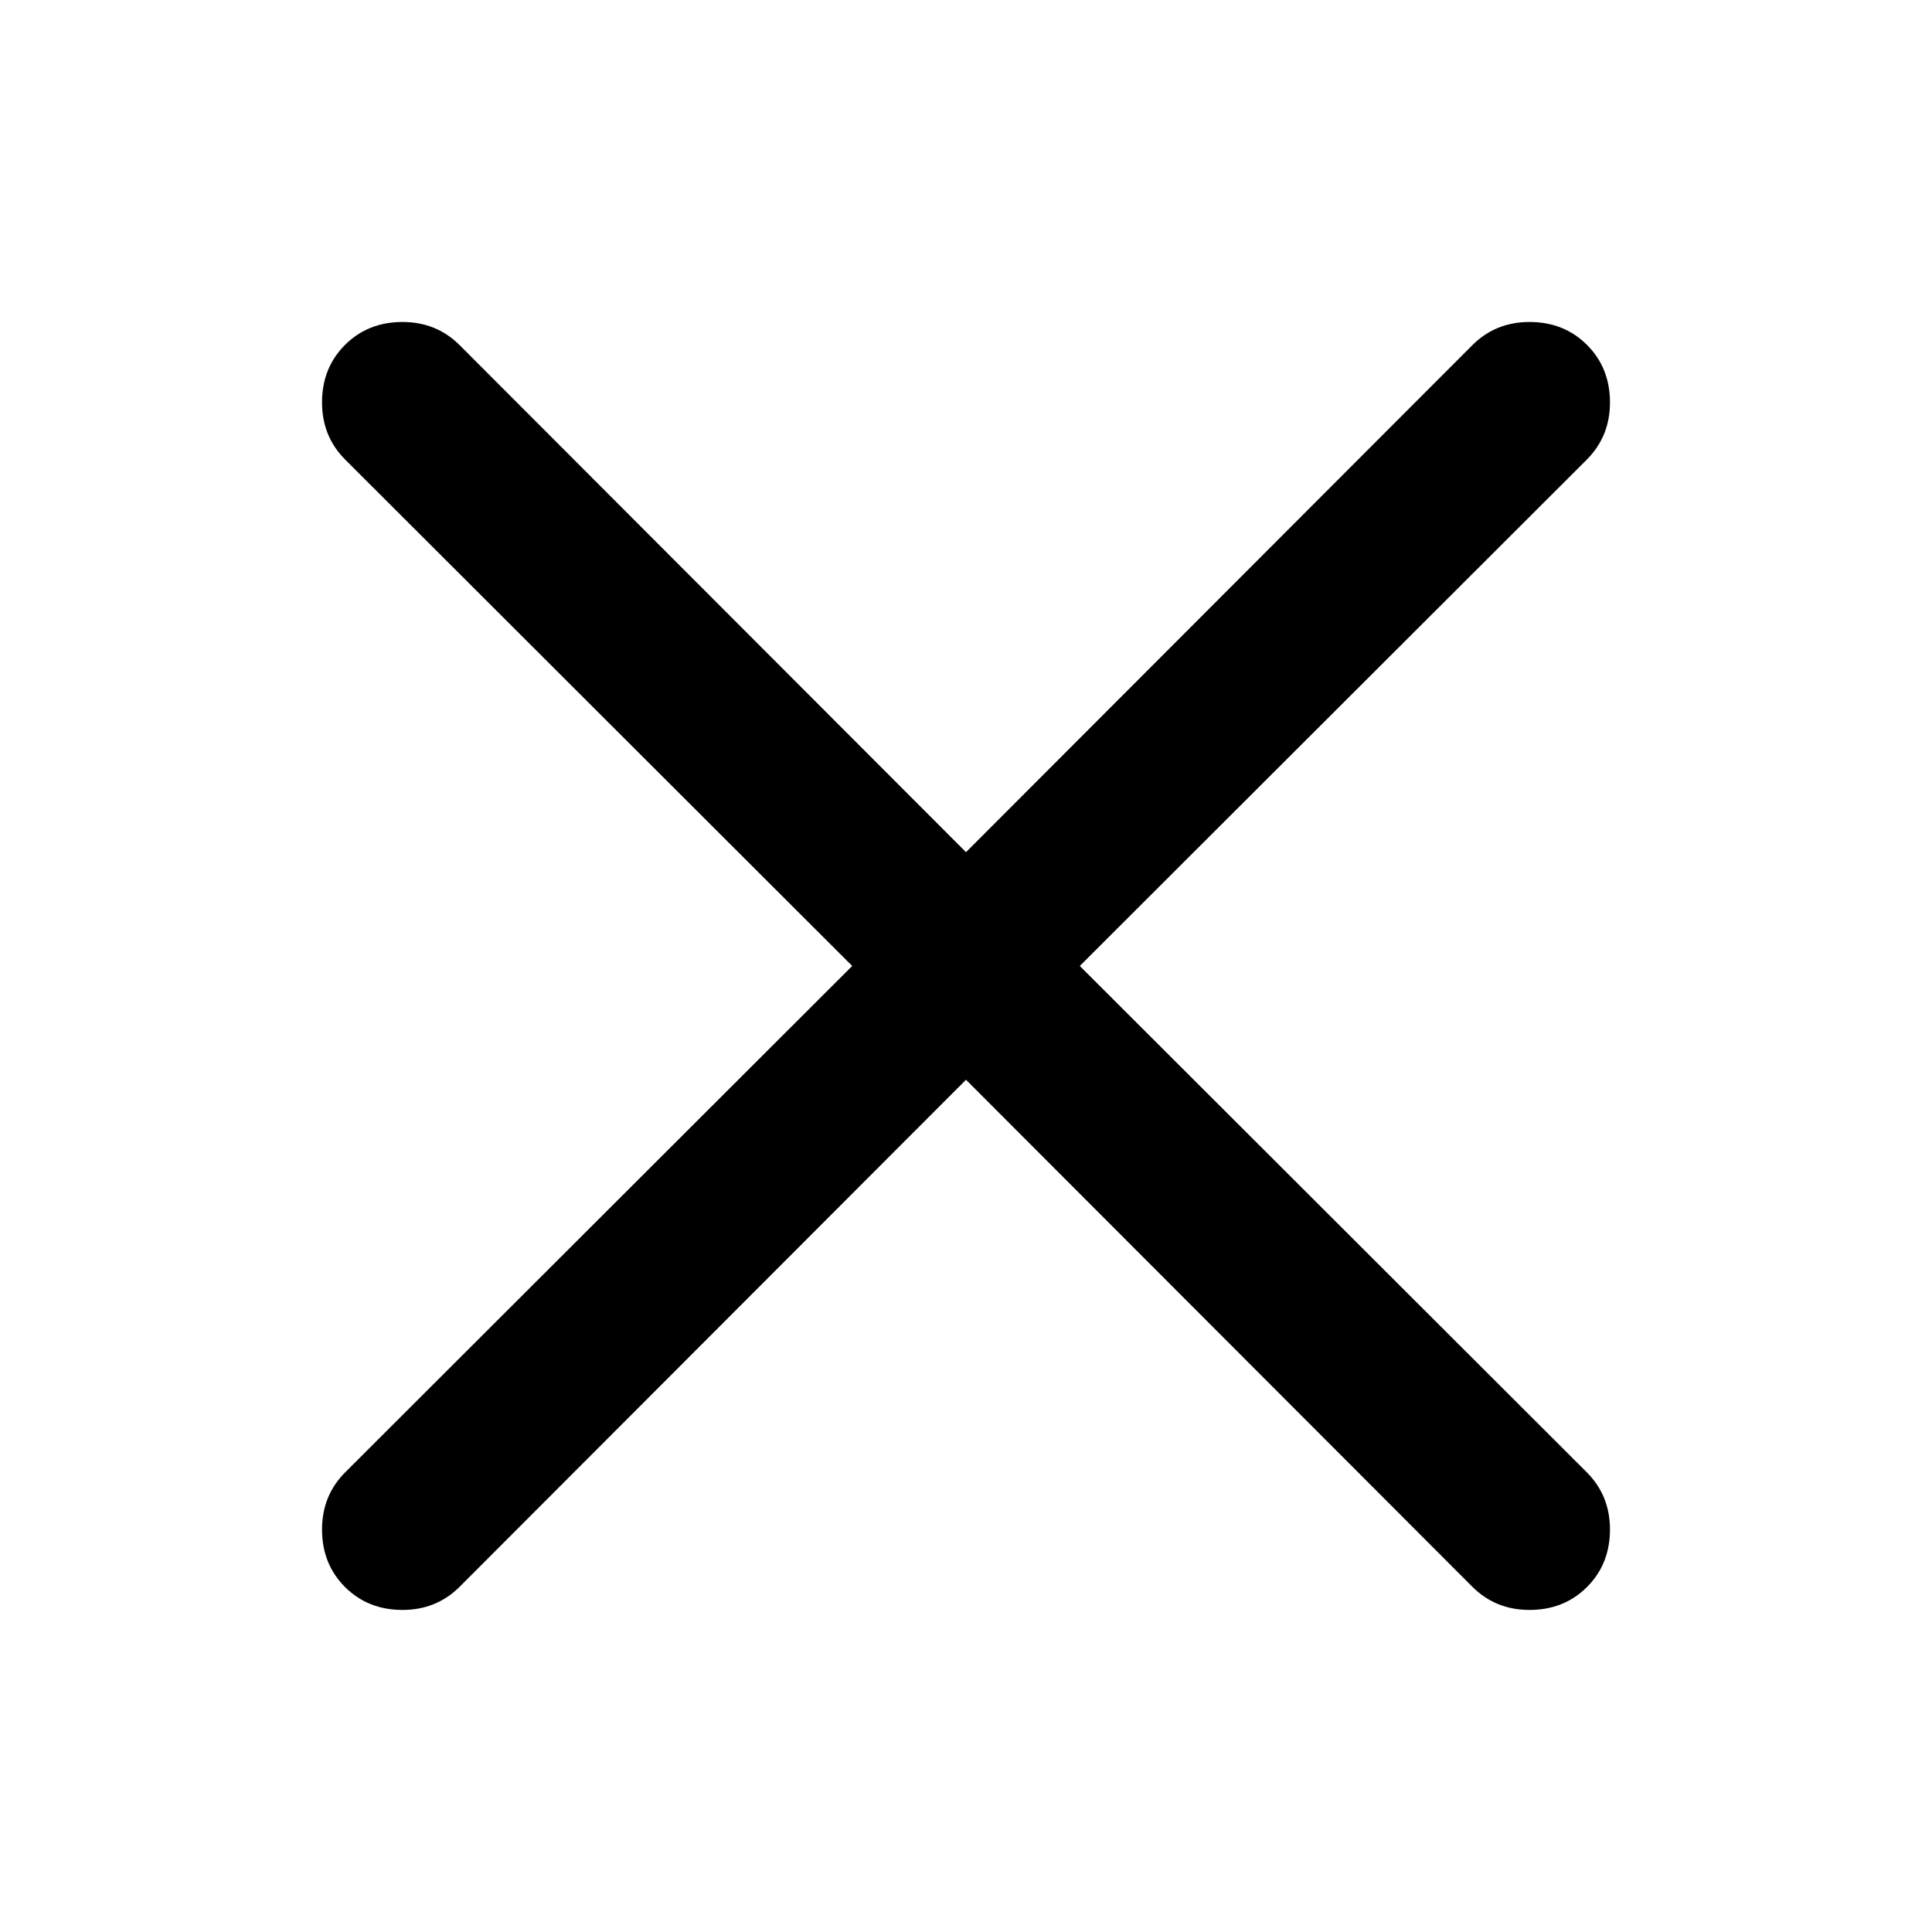
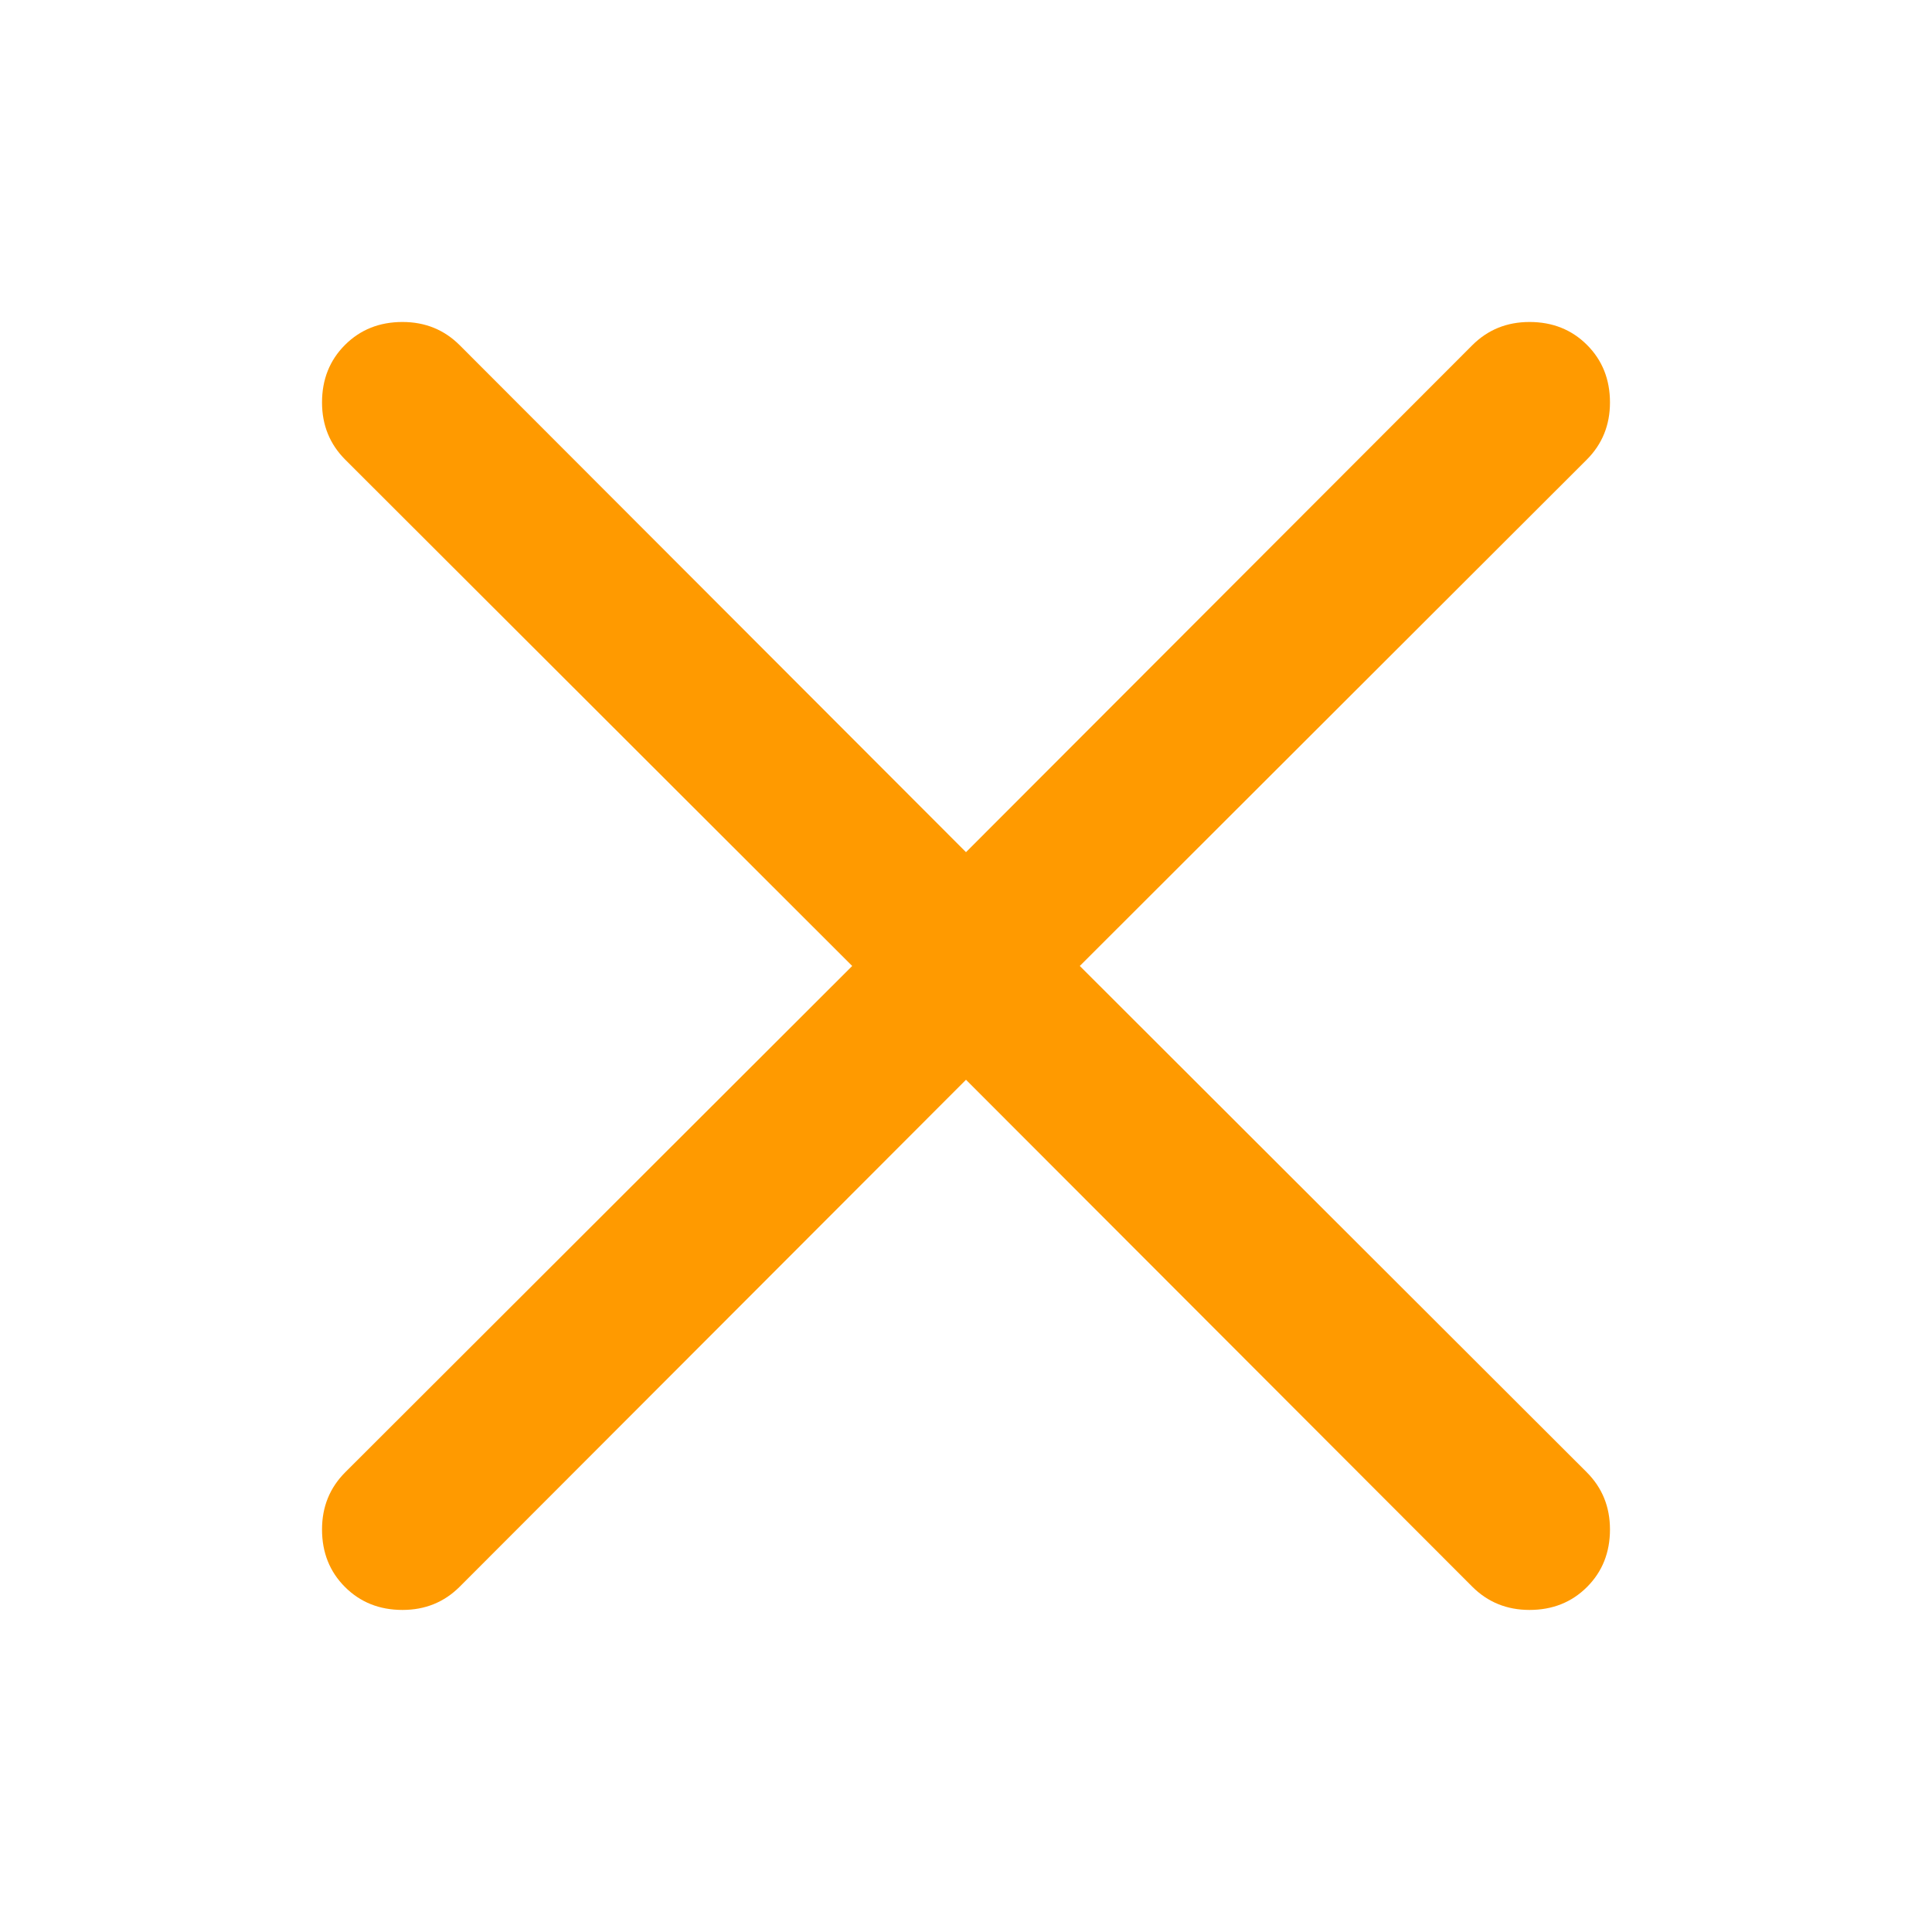
<svg xmlns="http://www.w3.org/2000/svg" class="svg-icon" style="width: 1em; height: 1em;vertical-align: middle;fill: currentColor;overflow: hidden;" viewBox="0 0 1024 1024" version="1.1">
-   <path d="M810.66 170.66q18.33 0 30.495 12.165t12.165 30.495q0 18.002-12.329 30.331l-268.677 268.329 268.677 268.329q12.329 12.329 12.329 30.331 0 18.33-12.165 30.495t-30.495 12.165q-18.002 0-30.331-12.329l-268.329-268.677-268.329 268.677q-12.329 12.329-30.331 12.329-18.33 0-30.495-12.165t-12.165-30.495q0-18.002 12.329-30.331l268.677-268.329-268.677-268.329q-12.329-12.329-12.329-30.331 0-18.33 12.165-30.495t30.495-12.165q18.002 0 30.331 12.329l268.329 268.677 268.329-268.677q12.329-12.329 30.331-12.329z" />
+   <path d="M810.66 170.66q18.33 0 30.495 12.165t12.165 30.495q0 18.002-12.329 30.331l-268.677 268.329 268.677 268.329q12.329 12.329 12.329 30.331 0 18.33-12.165 30.495t-30.495 12.165q-18.002 0-30.331-12.329l-268.329-268.677-268.329 268.677q-12.329 12.329-30.331 12.329-18.33 0-30.495-12.165t-12.165-30.495q0-18.002 12.329-30.331l268.677-268.329-268.677-268.329q-12.329-12.329-12.329-30.331 0-18.33 12.165-30.495t30.495-12.165q18.002 0 30.331 12.329l268.329 268.677 268.329-268.677q12.329-12.329 30.331-12.329z" fill="#ff9a00" />
</svg>
